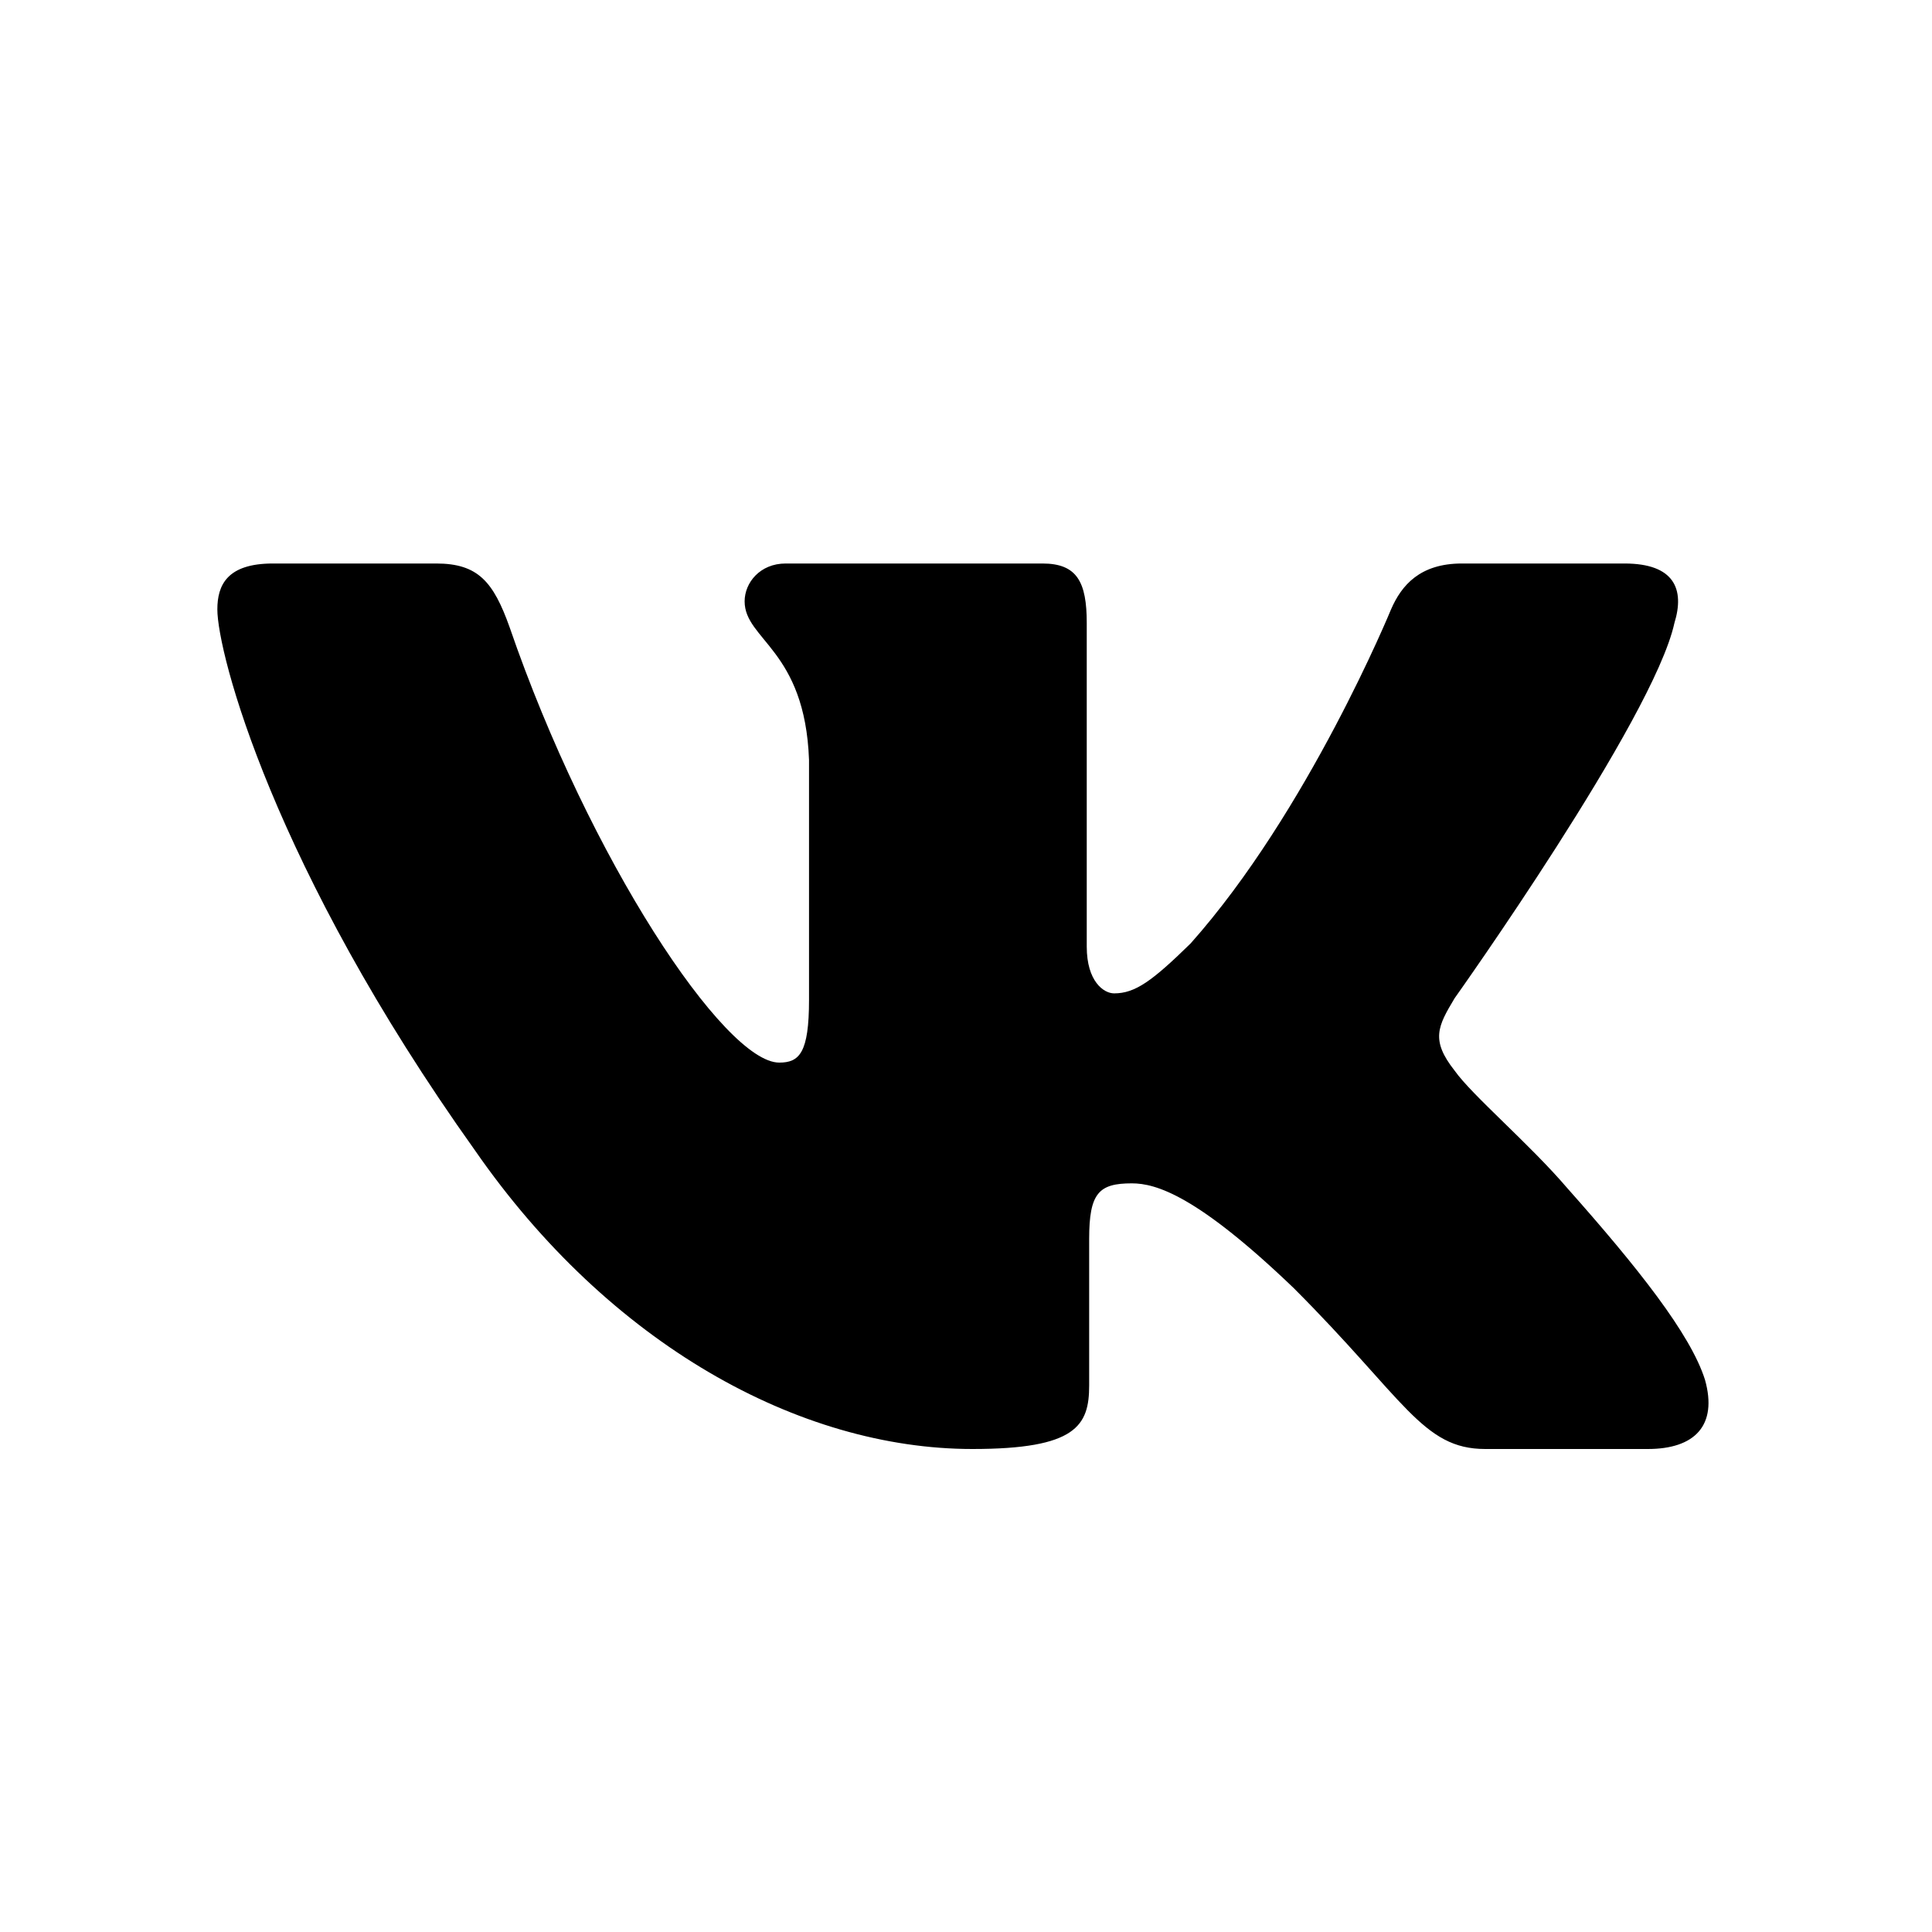
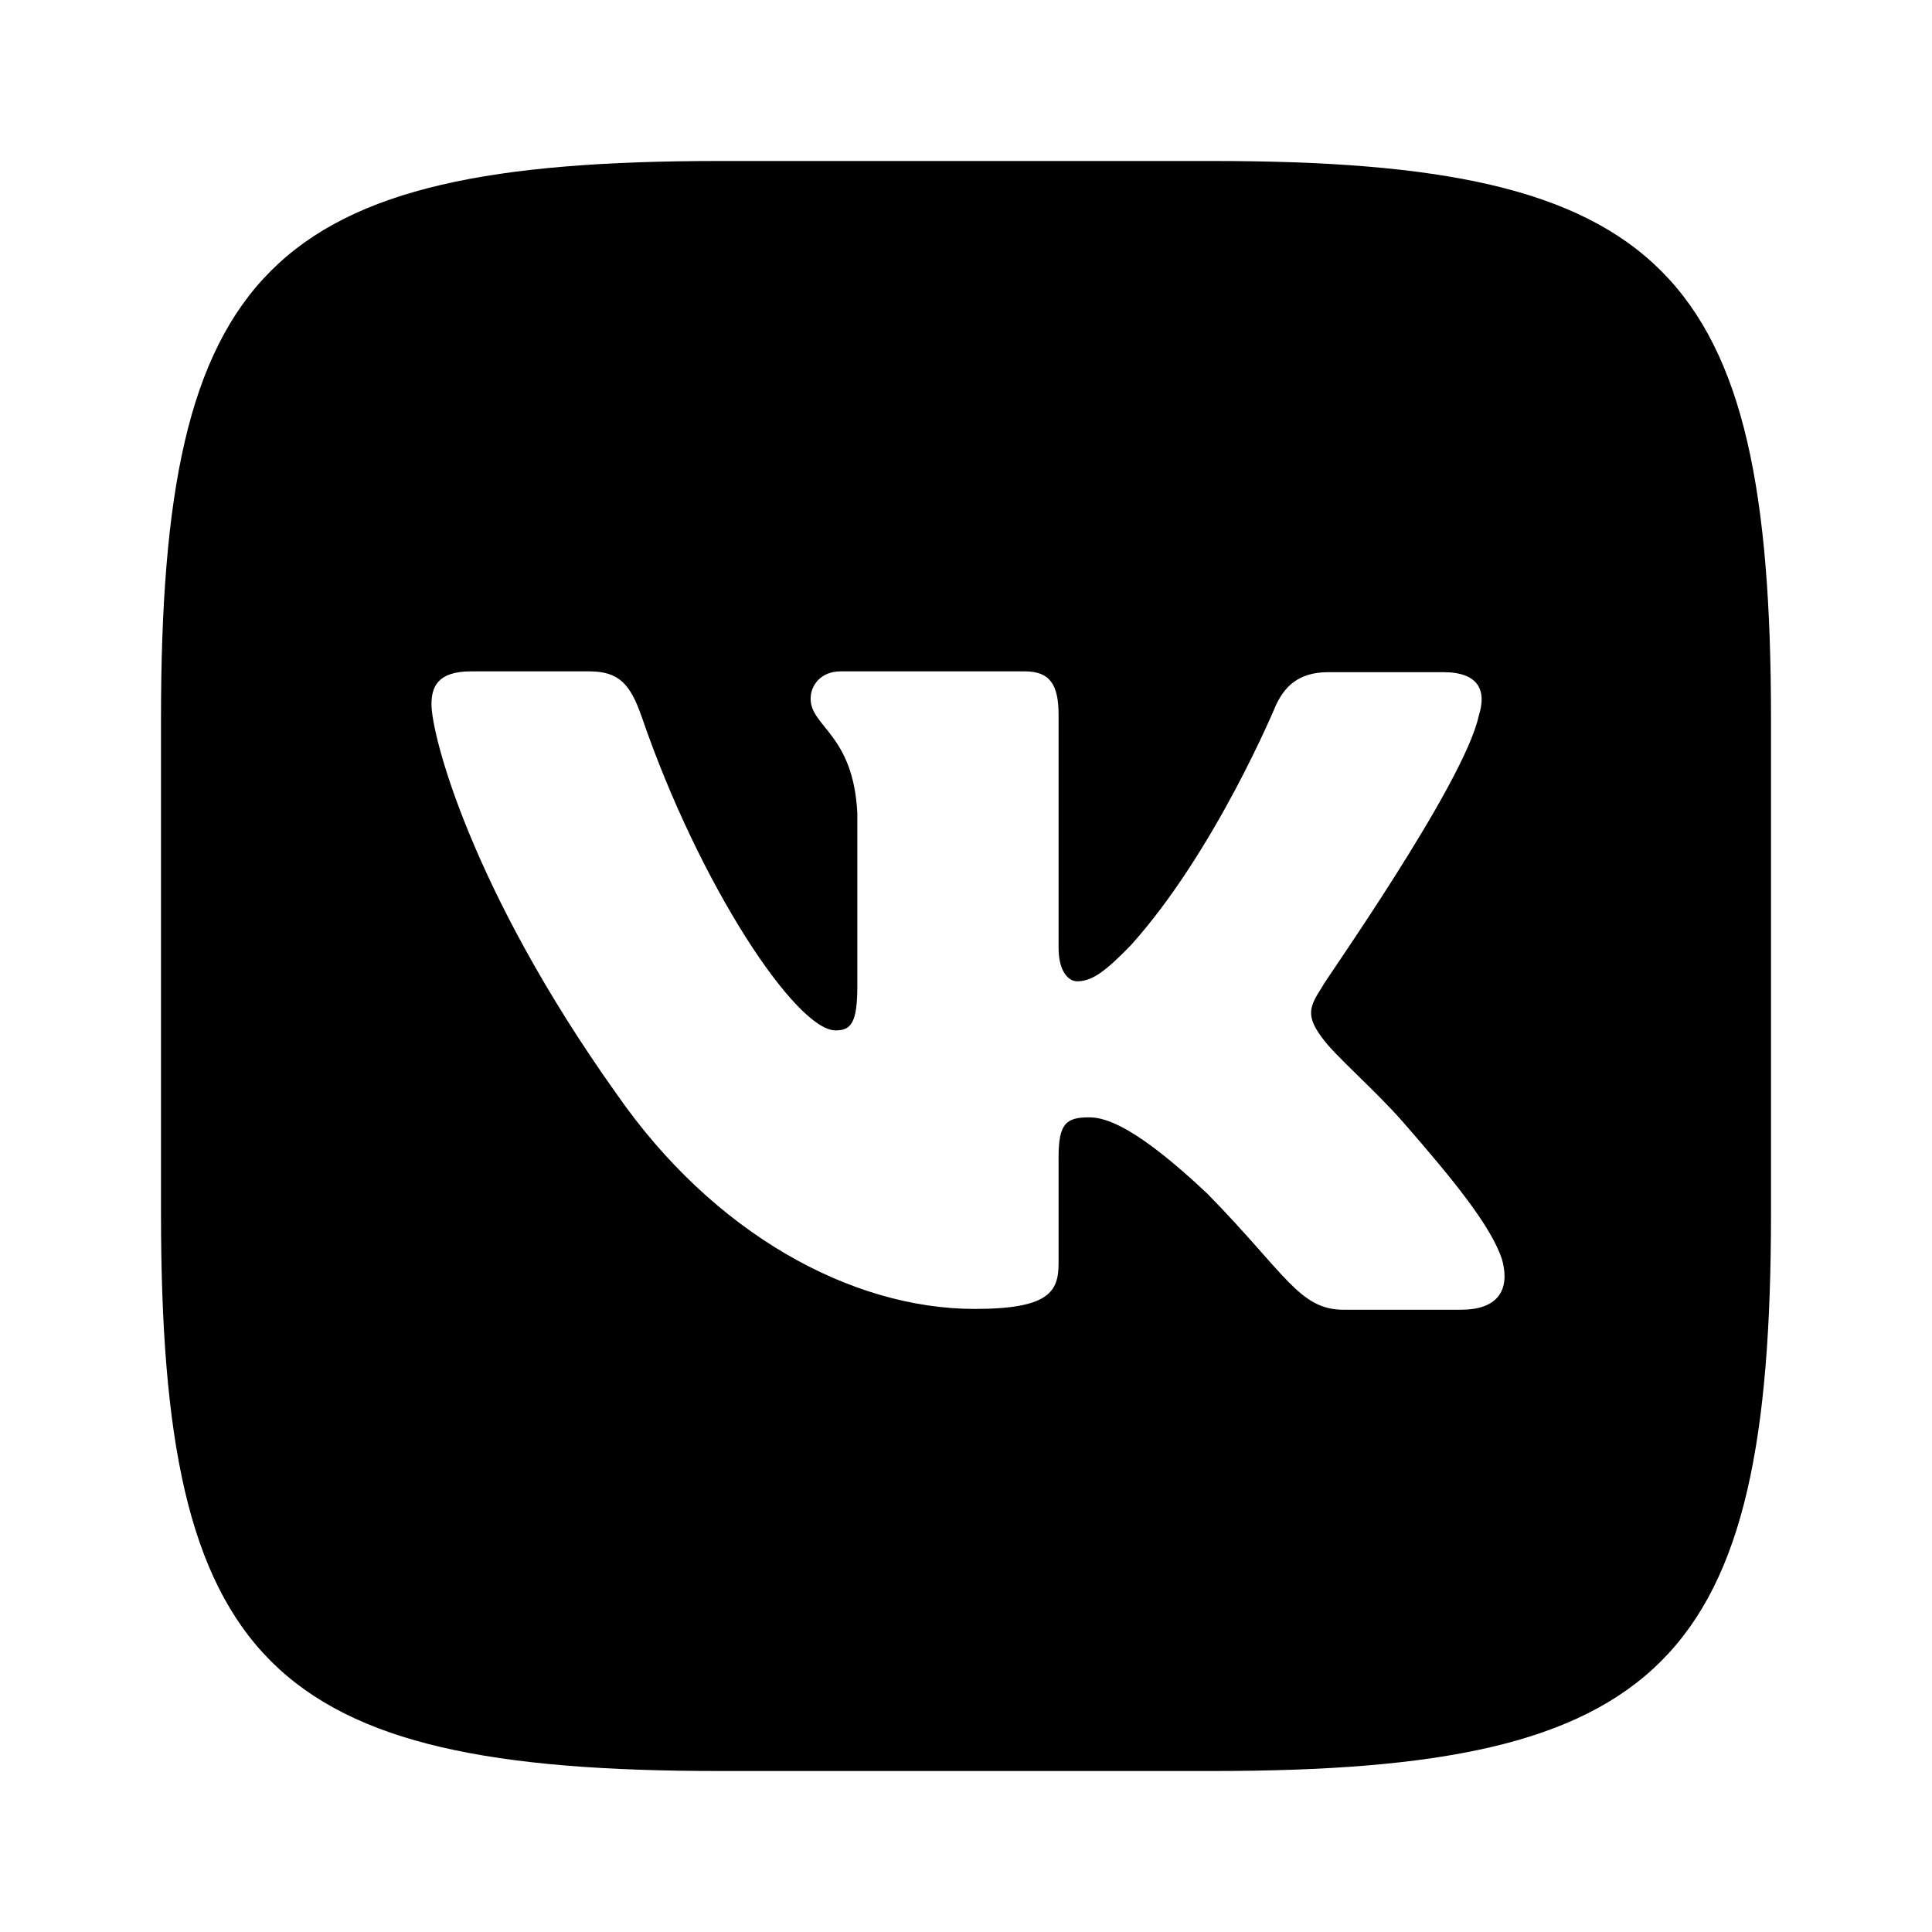
<svg xmlns="http://www.w3.org/2000/svg" version="1.1" id="mdi-vk" width="24" height="24" viewBox="0 0 24 24">
-   <path d="M20.8,7.74C20.93,7.32 20.8,7 20.18,7H18.16C17.64,7 17.41,7.27 17.28,7.57C17.28,7.57 16.25,10.08 14.79,11.72C14.31,12.19 14.1,12.34 13.84,12.34C13.71,12.34 13.5,12.19 13.5,11.76V7.74C13.5,7.23 13.38,7 12.95,7H9.76C9.44,7 9.25,7.24 9.25,7.47C9.25,7.95 10,8.07 10.05,9.44V12.42C10.05,13.08 9.93,13.2 9.68,13.2C9,13.2 7.32,10.67 6.33,7.79C6.13,7.23 5.94,7 5.42,7H3.39C2.82,7 2.7,7.27 2.7,7.57C2.7,8.11 3.39,10.77 5.9,14.29C7.57,16.7 9.93,18 12.08,18C13.37,18 13.53,17.71 13.53,17.21V15.39C13.53,14.82 13.65,14.7 14.06,14.7C14.36,14.7 14.87,14.85 16.07,16C17.45,17.38 17.67,18 18.45,18H20.47C21.05,18 21.34,17.71 21.18,17.14C21,16.57 20.34,15.74 19.47,14.76C19,14.21 18.29,13.61 18.07,13.3C17.77,12.92 17.86,12.75 18.07,12.4C18.07,12.4 20.54,8.93 20.8,7.74Z" />
+   <path d="M15.07 2H8.93C3.33 2 2 3.33 2 8.93V15.07C2 20.67 3.33 22 8.93 22H15.07C20.67 22 22 20.67 22 15.07V8.93C22 3.33 20.67 2 15.07 2M18.15 16.27H16.69C16.14 16.27 15.97 15.82 15 14.83C14.12 14 13.74 13.88 13.53 13.88C13.24 13.88 13.15 13.96 13.15 14.38V15.69C13.15 16.04 13.04 16.26 12.11 16.26C10.57 16.26 8.86 15.32 7.66 13.59C5.85 11.05 5.36 9.13 5.36 8.75C5.36 8.54 5.43 8.34 5.85 8.34H7.32C7.69 8.34 7.83 8.5 7.97 8.9C8.69 11 9.89 12.8 10.38 12.8C10.57 12.8 10.65 12.71 10.65 12.25V10.1C10.6 9.12 10.07 9.03 10.07 8.68C10.07 8.5 10.21 8.34 10.44 8.34H12.73C13.04 8.34 13.15 8.5 13.15 8.88V11.77C13.15 12.08 13.28 12.19 13.38 12.19C13.56 12.19 13.72 12.08 14.05 11.74C15.1 10.57 15.85 8.76 15.85 8.76C15.95 8.55 16.11 8.35 16.5 8.35H17.93C18.37 8.35 18.47 8.58 18.37 8.89C18.19 9.74 16.41 12.25 16.43 12.25C16.27 12.5 16.21 12.61 16.43 12.9C16.58 13.11 17.09 13.55 17.43 13.94C18.05 14.65 18.53 15.24 18.66 15.65C18.77 16.06 18.57 16.27 18.15 16.27Z" />
</svg>
